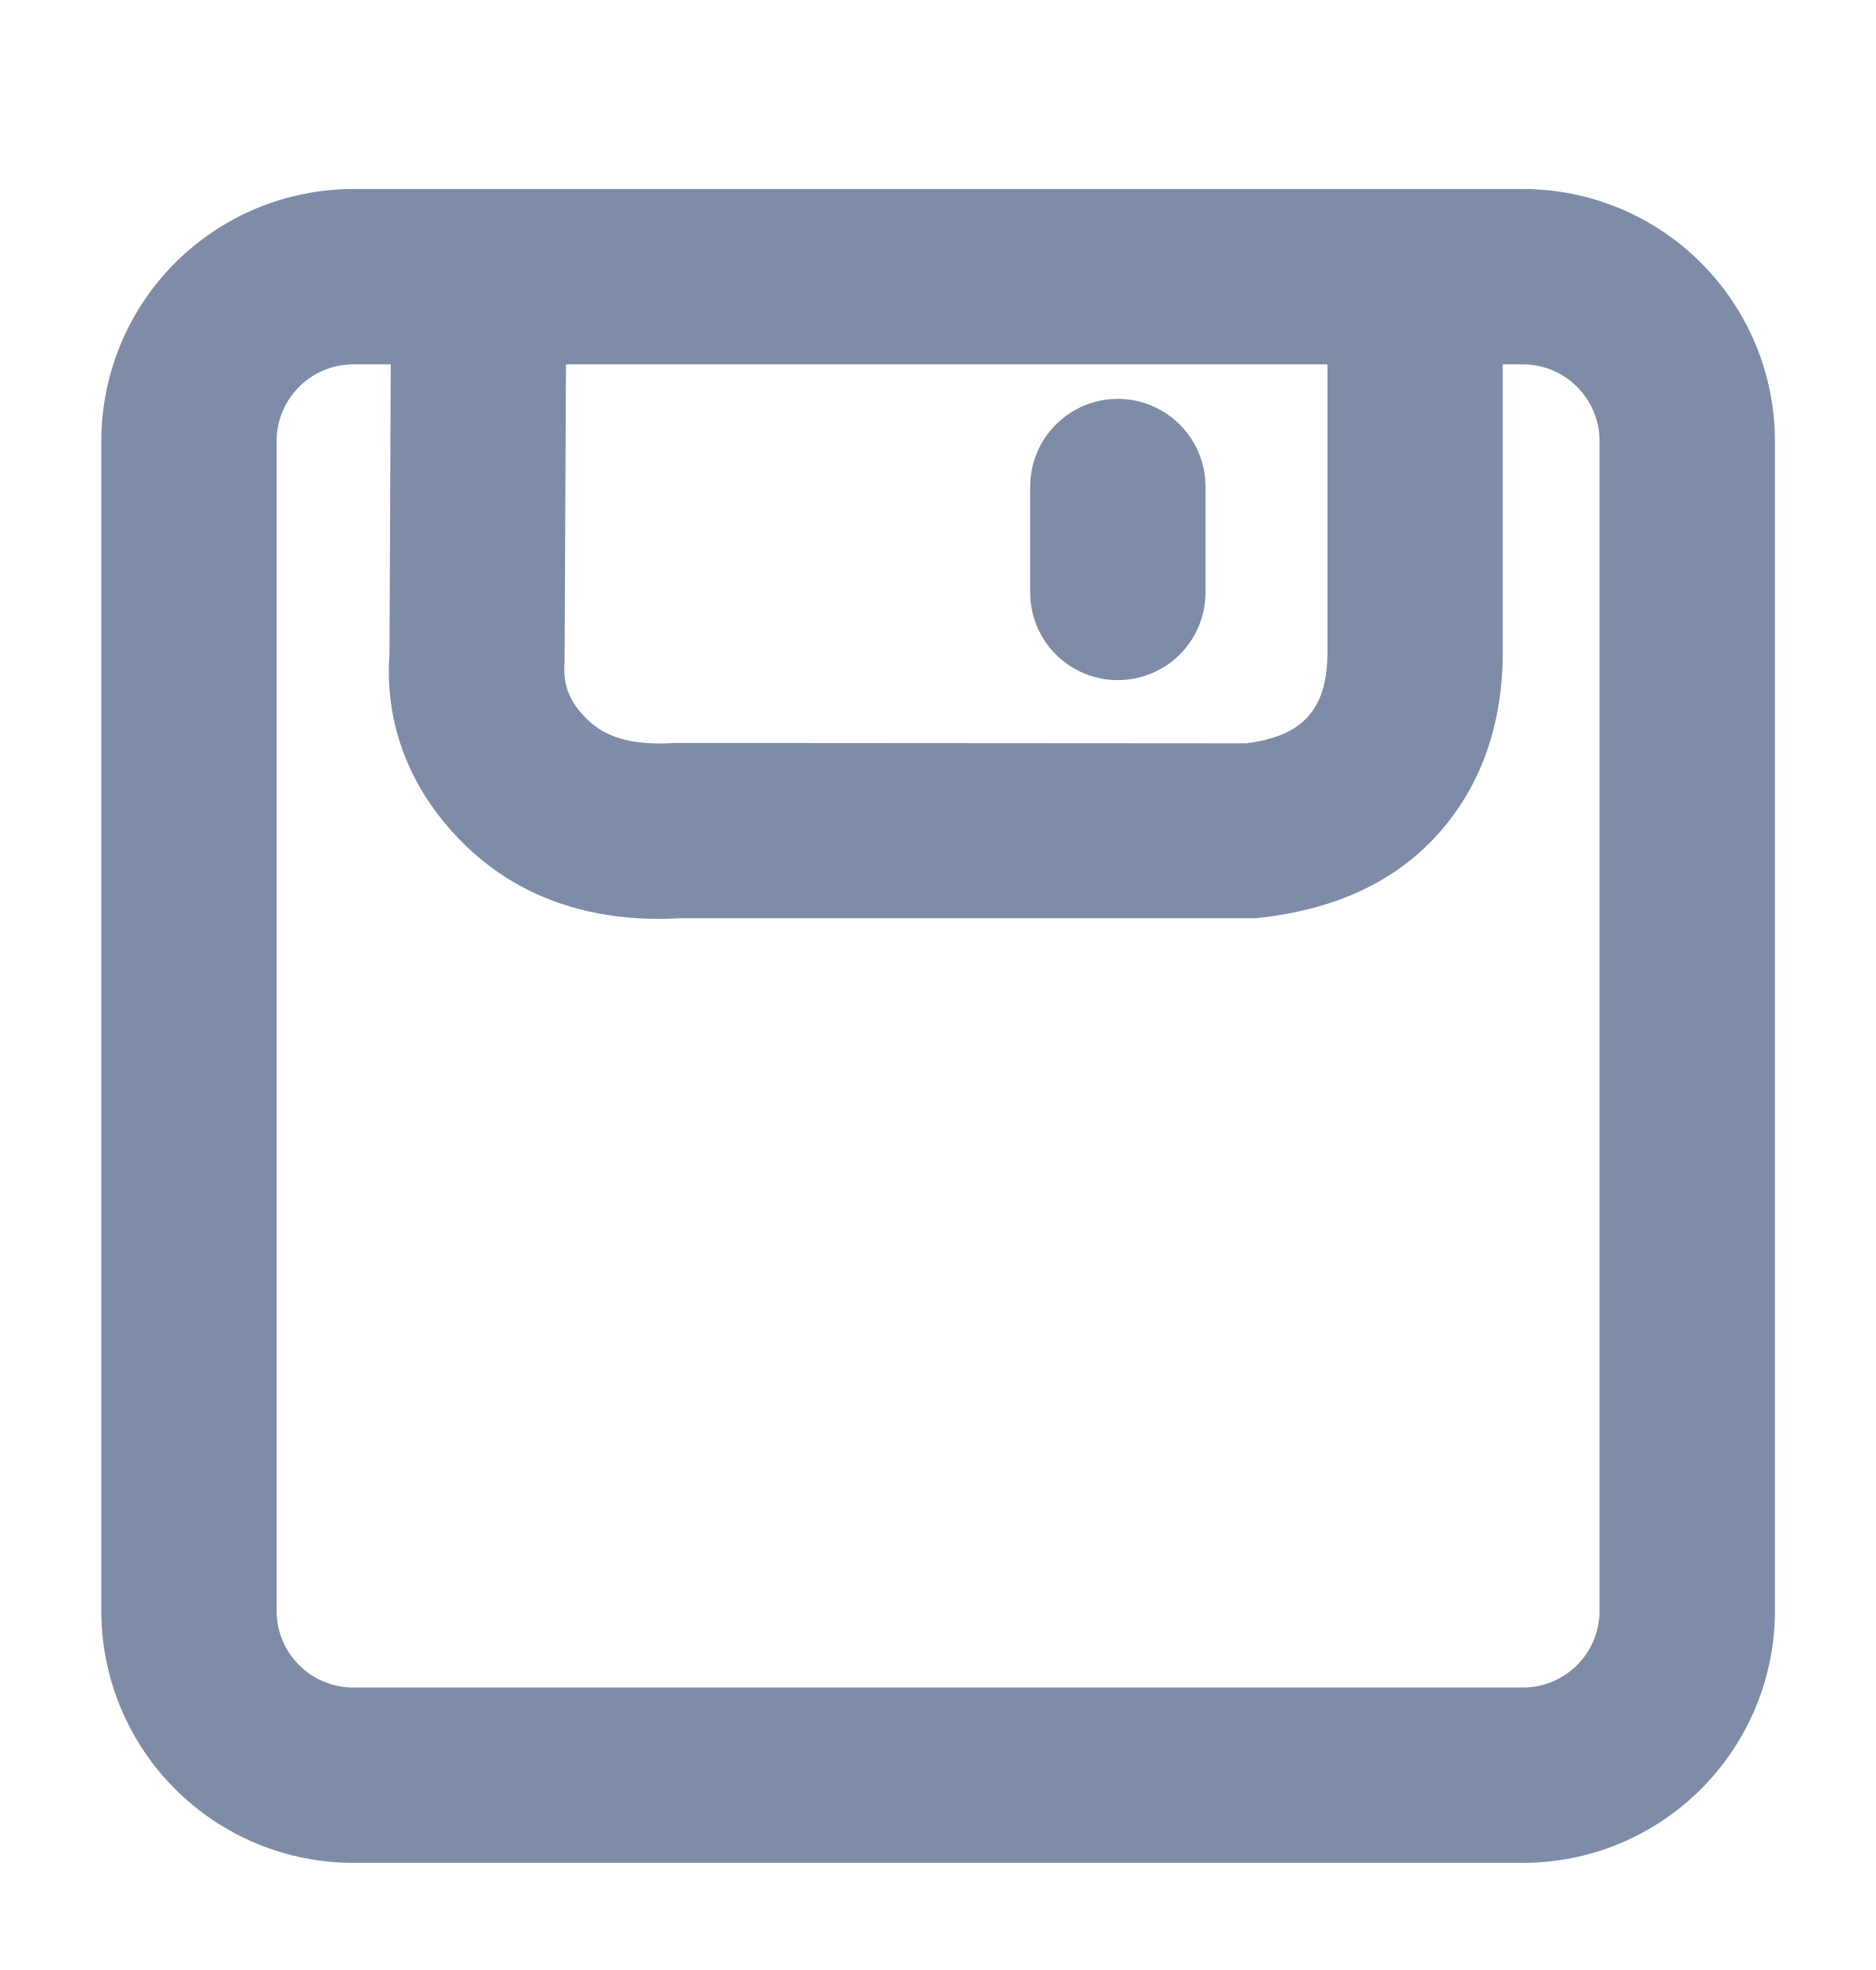
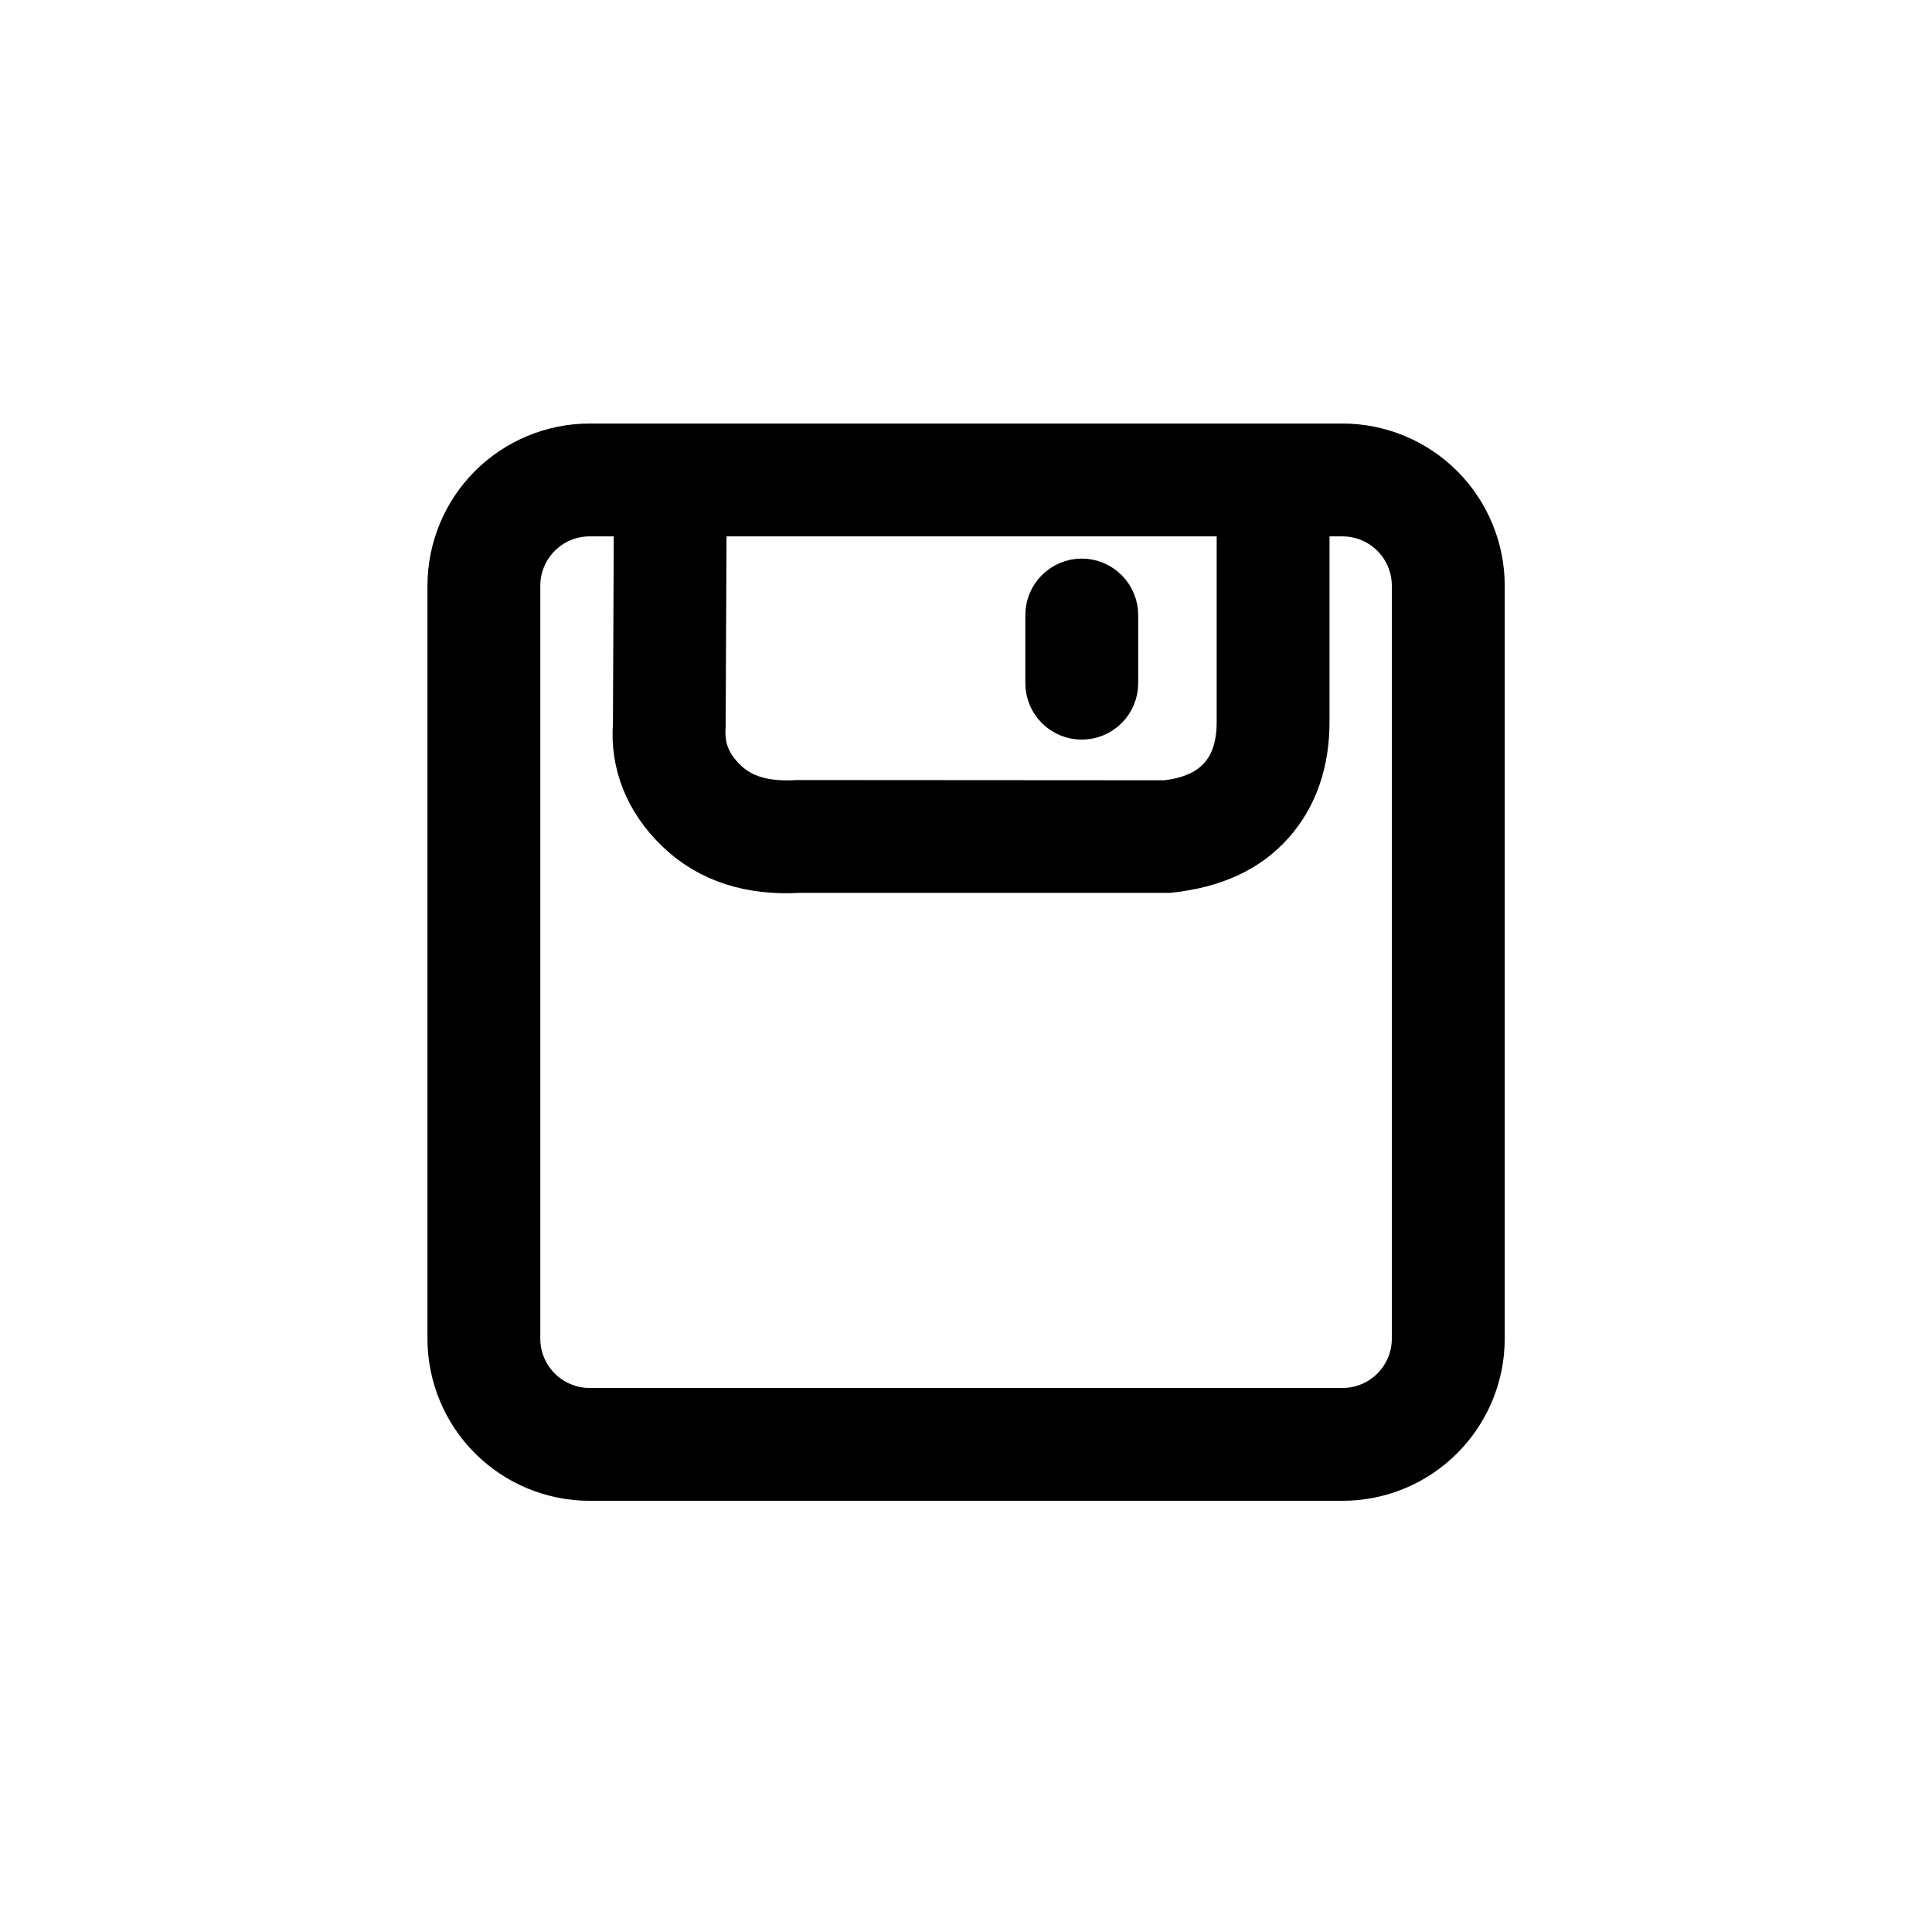
- <svg xmlns="http://www.w3.org/2000/svg" width="20" height="21" viewBox="0 0 20 21" fill="none">
-   <path d="M3.767 3.534C3.122 3.534 2.599 4.057 2.599 4.703V17.171C2.599 17.816 3.122 18.339 3.767 18.339H16.235C16.881 18.339 17.403 17.816 17.403 17.171V4.703C17.403 4.057 16.881 3.534 16.235 3.534H3.767ZM16.235 2.365C16.855 2.365 17.45 2.611 17.888 3.05C18.326 3.488 18.573 4.083 18.573 4.703V17.171C18.573 17.791 18.326 18.385 17.888 18.823C17.45 19.262 16.855 19.508 16.235 19.508H3.767C3.147 19.508 2.553 19.262 2.114 18.823C1.676 18.385 1.43 17.791 1.43 17.171V4.703C1.43 4.083 1.676 3.488 2.114 3.05C2.553 2.611 3.147 2.365 3.767 2.365L16.235 2.365ZM11.917 4.602C11.762 4.602 11.614 4.664 11.504 4.774C11.394 4.883 11.333 5.032 11.333 5.187V6.316C11.333 6.471 11.394 6.62 11.504 6.729C11.614 6.839 11.762 6.9 11.917 6.9C12.072 6.9 12.221 6.839 12.331 6.729C12.44 6.62 12.502 6.471 12.502 6.316V5.187C12.502 5.032 12.44 4.883 12.331 4.774C12.221 4.664 12.072 4.602 11.917 4.602ZM4.519 3.222L5.687 3.228L5.669 7.038C5.644 7.386 5.755 7.668 6.025 7.927C6.293 8.185 6.663 8.303 7.211 8.27L13.306 8.274C13.719 8.226 14.01 8.091 14.206 7.872C14.402 7.651 14.503 7.355 14.502 6.952V3.224H15.671V6.95C15.672 7.626 15.476 8.201 15.078 8.649C14.679 9.096 14.123 9.356 13.372 9.438H7.247C6.425 9.488 5.735 9.269 5.215 8.769C4.697 8.272 4.452 7.651 4.502 6.993L4.519 3.222Z" fill="#7E8CA8" stroke="#7E8CA8" stroke-width="0.7" />
+ <svg xmlns="http://www.w3.org/2000/svg" width="32" height="32" viewBox="0 0 32 32" fill="none">
+   <path d="M9.767 8.534C9.122 8.534 8.599 9.057 8.599 9.703V22.171C8.599 22.816 9.122 23.339 9.767 23.339H22.235C22.881 23.339 23.403 22.816 23.403 22.171V9.703C23.403 9.057 22.881 8.534 22.235 8.534H9.767ZM22.235 7.365C22.855 7.365 23.45 7.612 23.888 8.05C24.326 8.488 24.573 9.083 24.573 9.703V22.171C24.573 22.791 24.326 23.385 23.888 23.823C23.45 24.262 22.855 24.508 22.235 24.508H9.767C9.147 24.508 8.553 24.262 8.114 23.823C7.676 23.385 7.43 22.791 7.43 22.171V9.703C7.43 9.083 7.676 8.488 8.114 8.05C8.553 7.612 9.147 7.365 9.767 7.365H22.235ZM17.917 9.602C17.762 9.602 17.614 9.664 17.504 9.774C17.394 9.883 17.333 10.032 17.333 10.187V11.316C17.333 11.471 17.394 11.62 17.504 11.729C17.614 11.839 17.762 11.9 17.917 11.9C18.072 11.9 18.221 11.839 18.331 11.729C18.44 11.62 18.502 11.471 18.502 11.316V10.187C18.502 10.032 18.44 9.883 18.331 9.774C18.221 9.664 18.072 9.602 17.917 9.602ZM10.519 8.222L11.687 8.227L11.669 12.038C11.644 12.386 11.755 12.668 12.025 12.927C12.293 13.185 12.663 13.303 13.211 13.27L19.306 13.274C19.719 13.226 20.01 13.091 20.206 12.871C20.402 12.651 20.503 12.355 20.502 11.952V8.224H21.671V11.95C21.672 12.626 21.477 13.201 21.078 13.649C20.679 14.096 20.123 14.356 19.372 14.438H13.247C12.425 14.488 11.735 14.269 11.215 13.769C10.697 13.272 10.452 12.651 10.502 11.993L10.519 8.222Z" fill="currentColor" stroke="currentColor" stroke-width="0.7" />
</svg>
